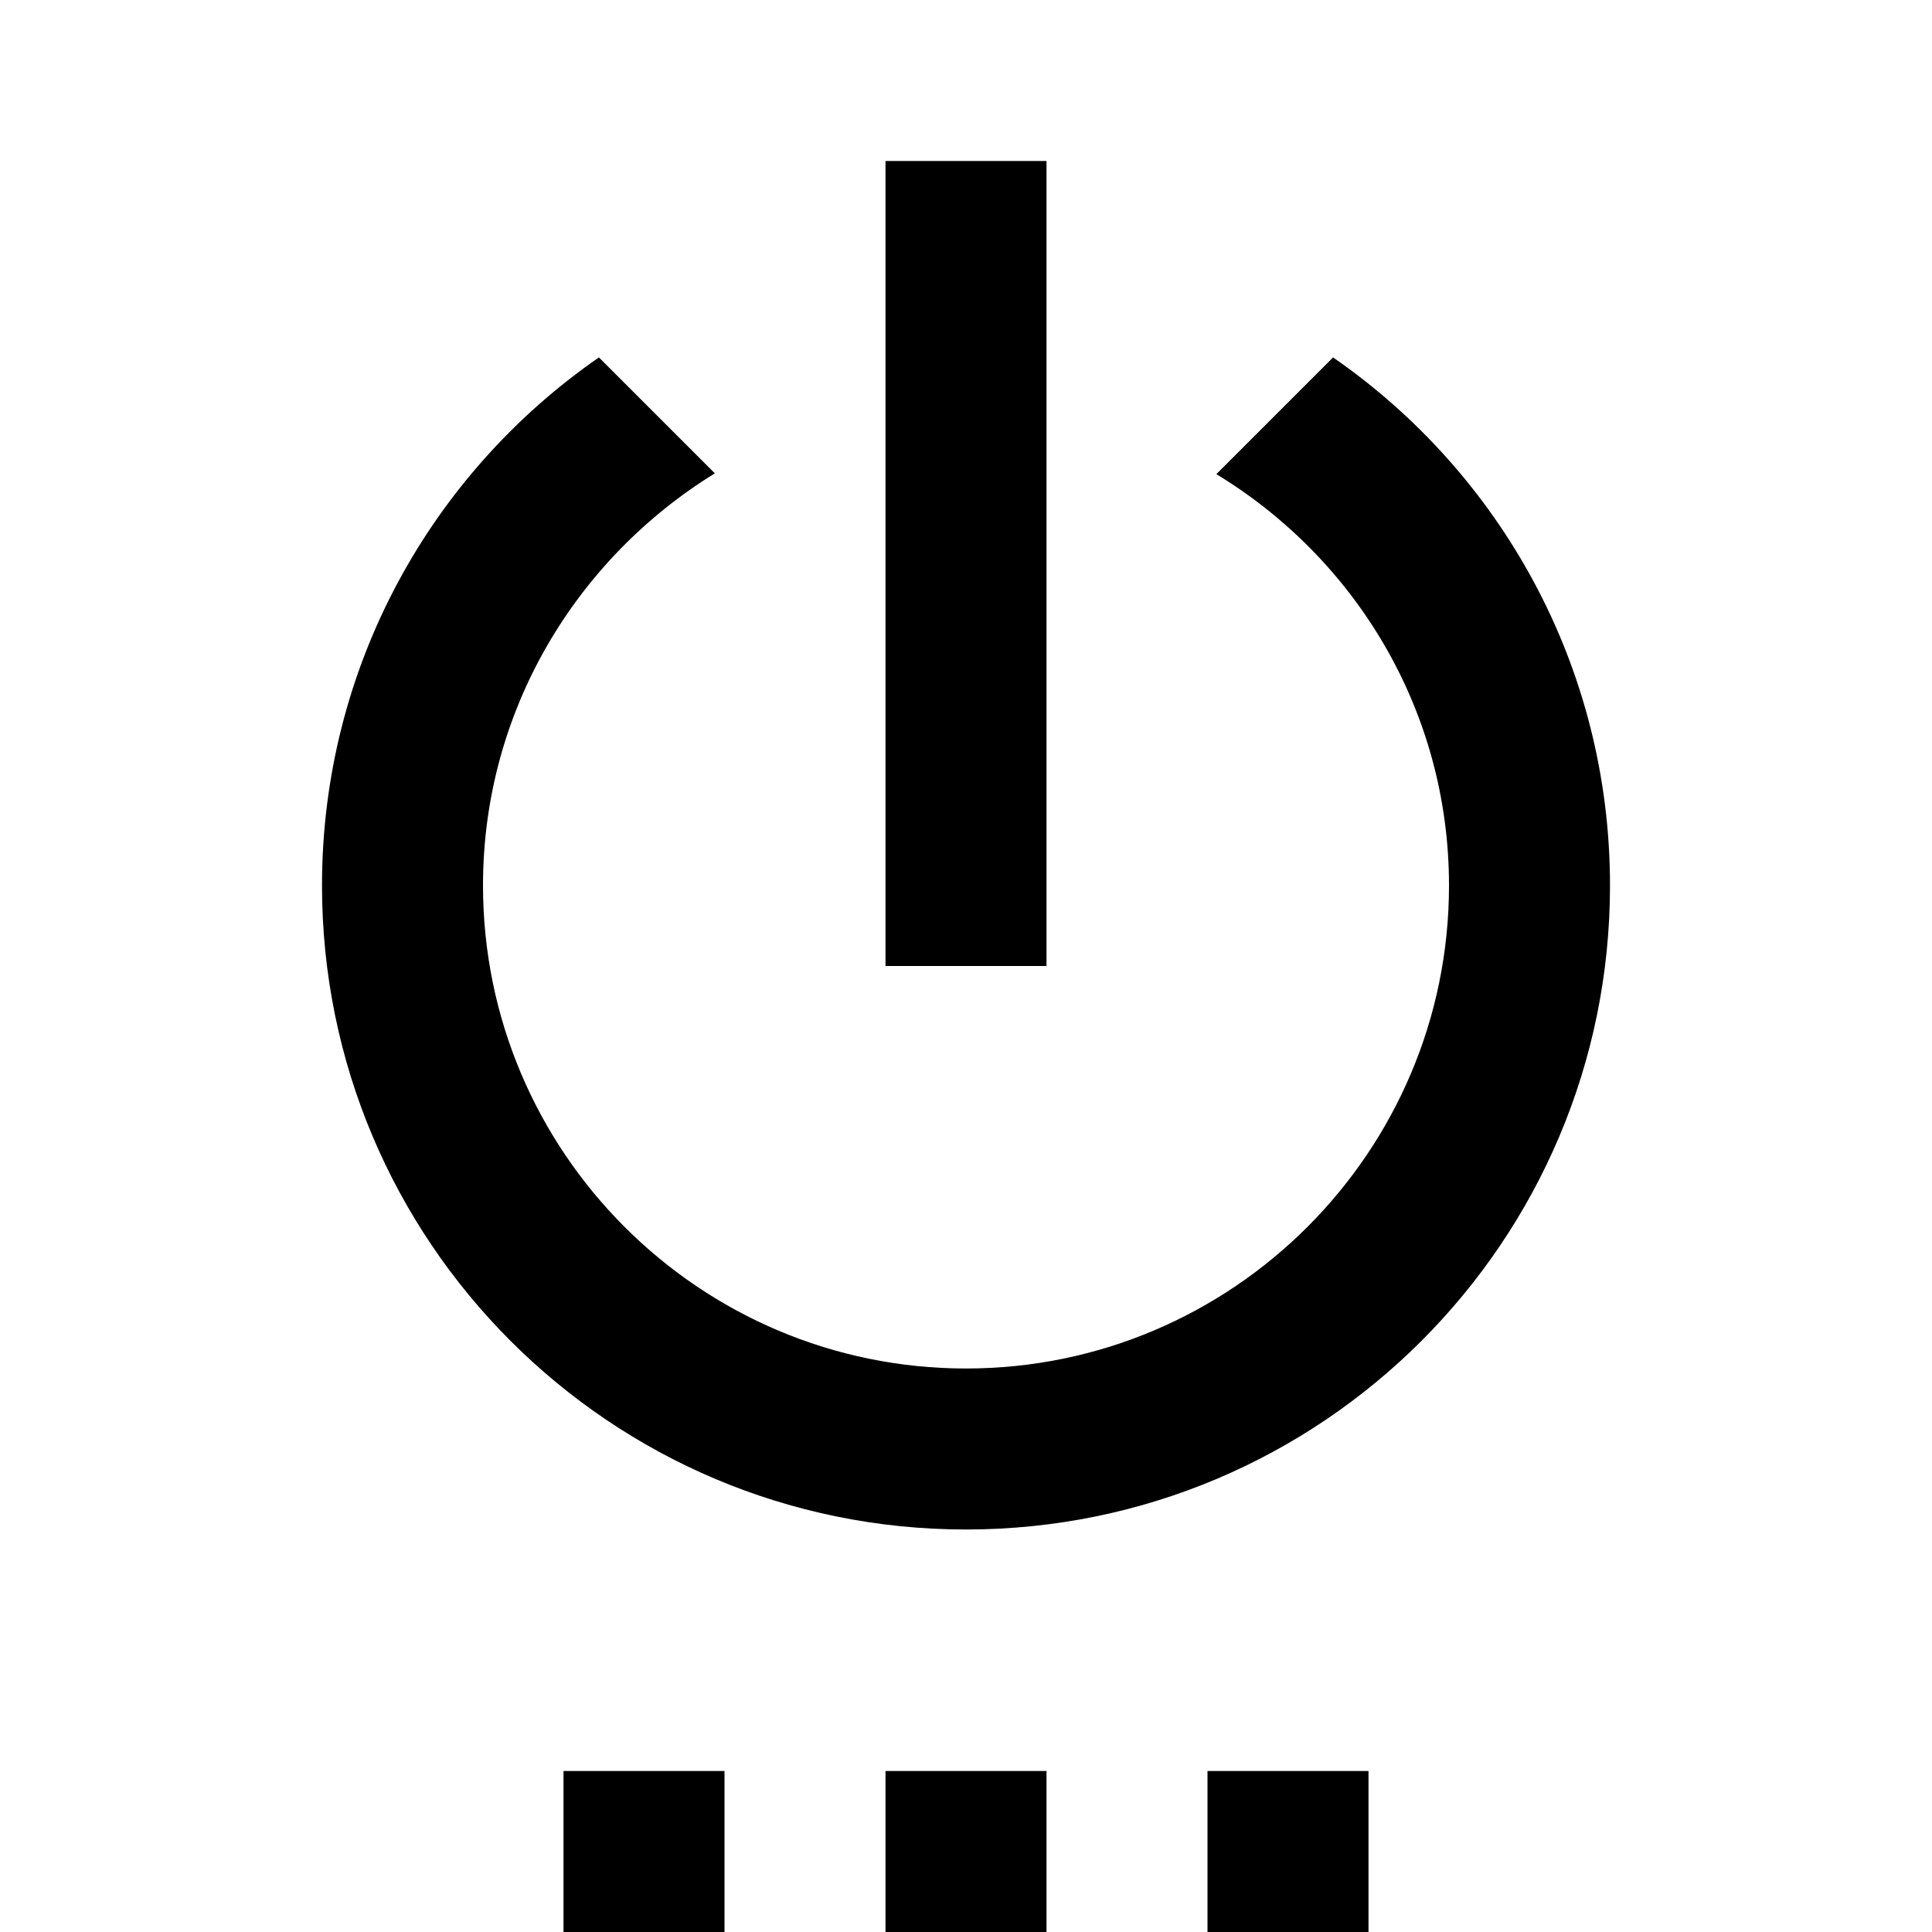
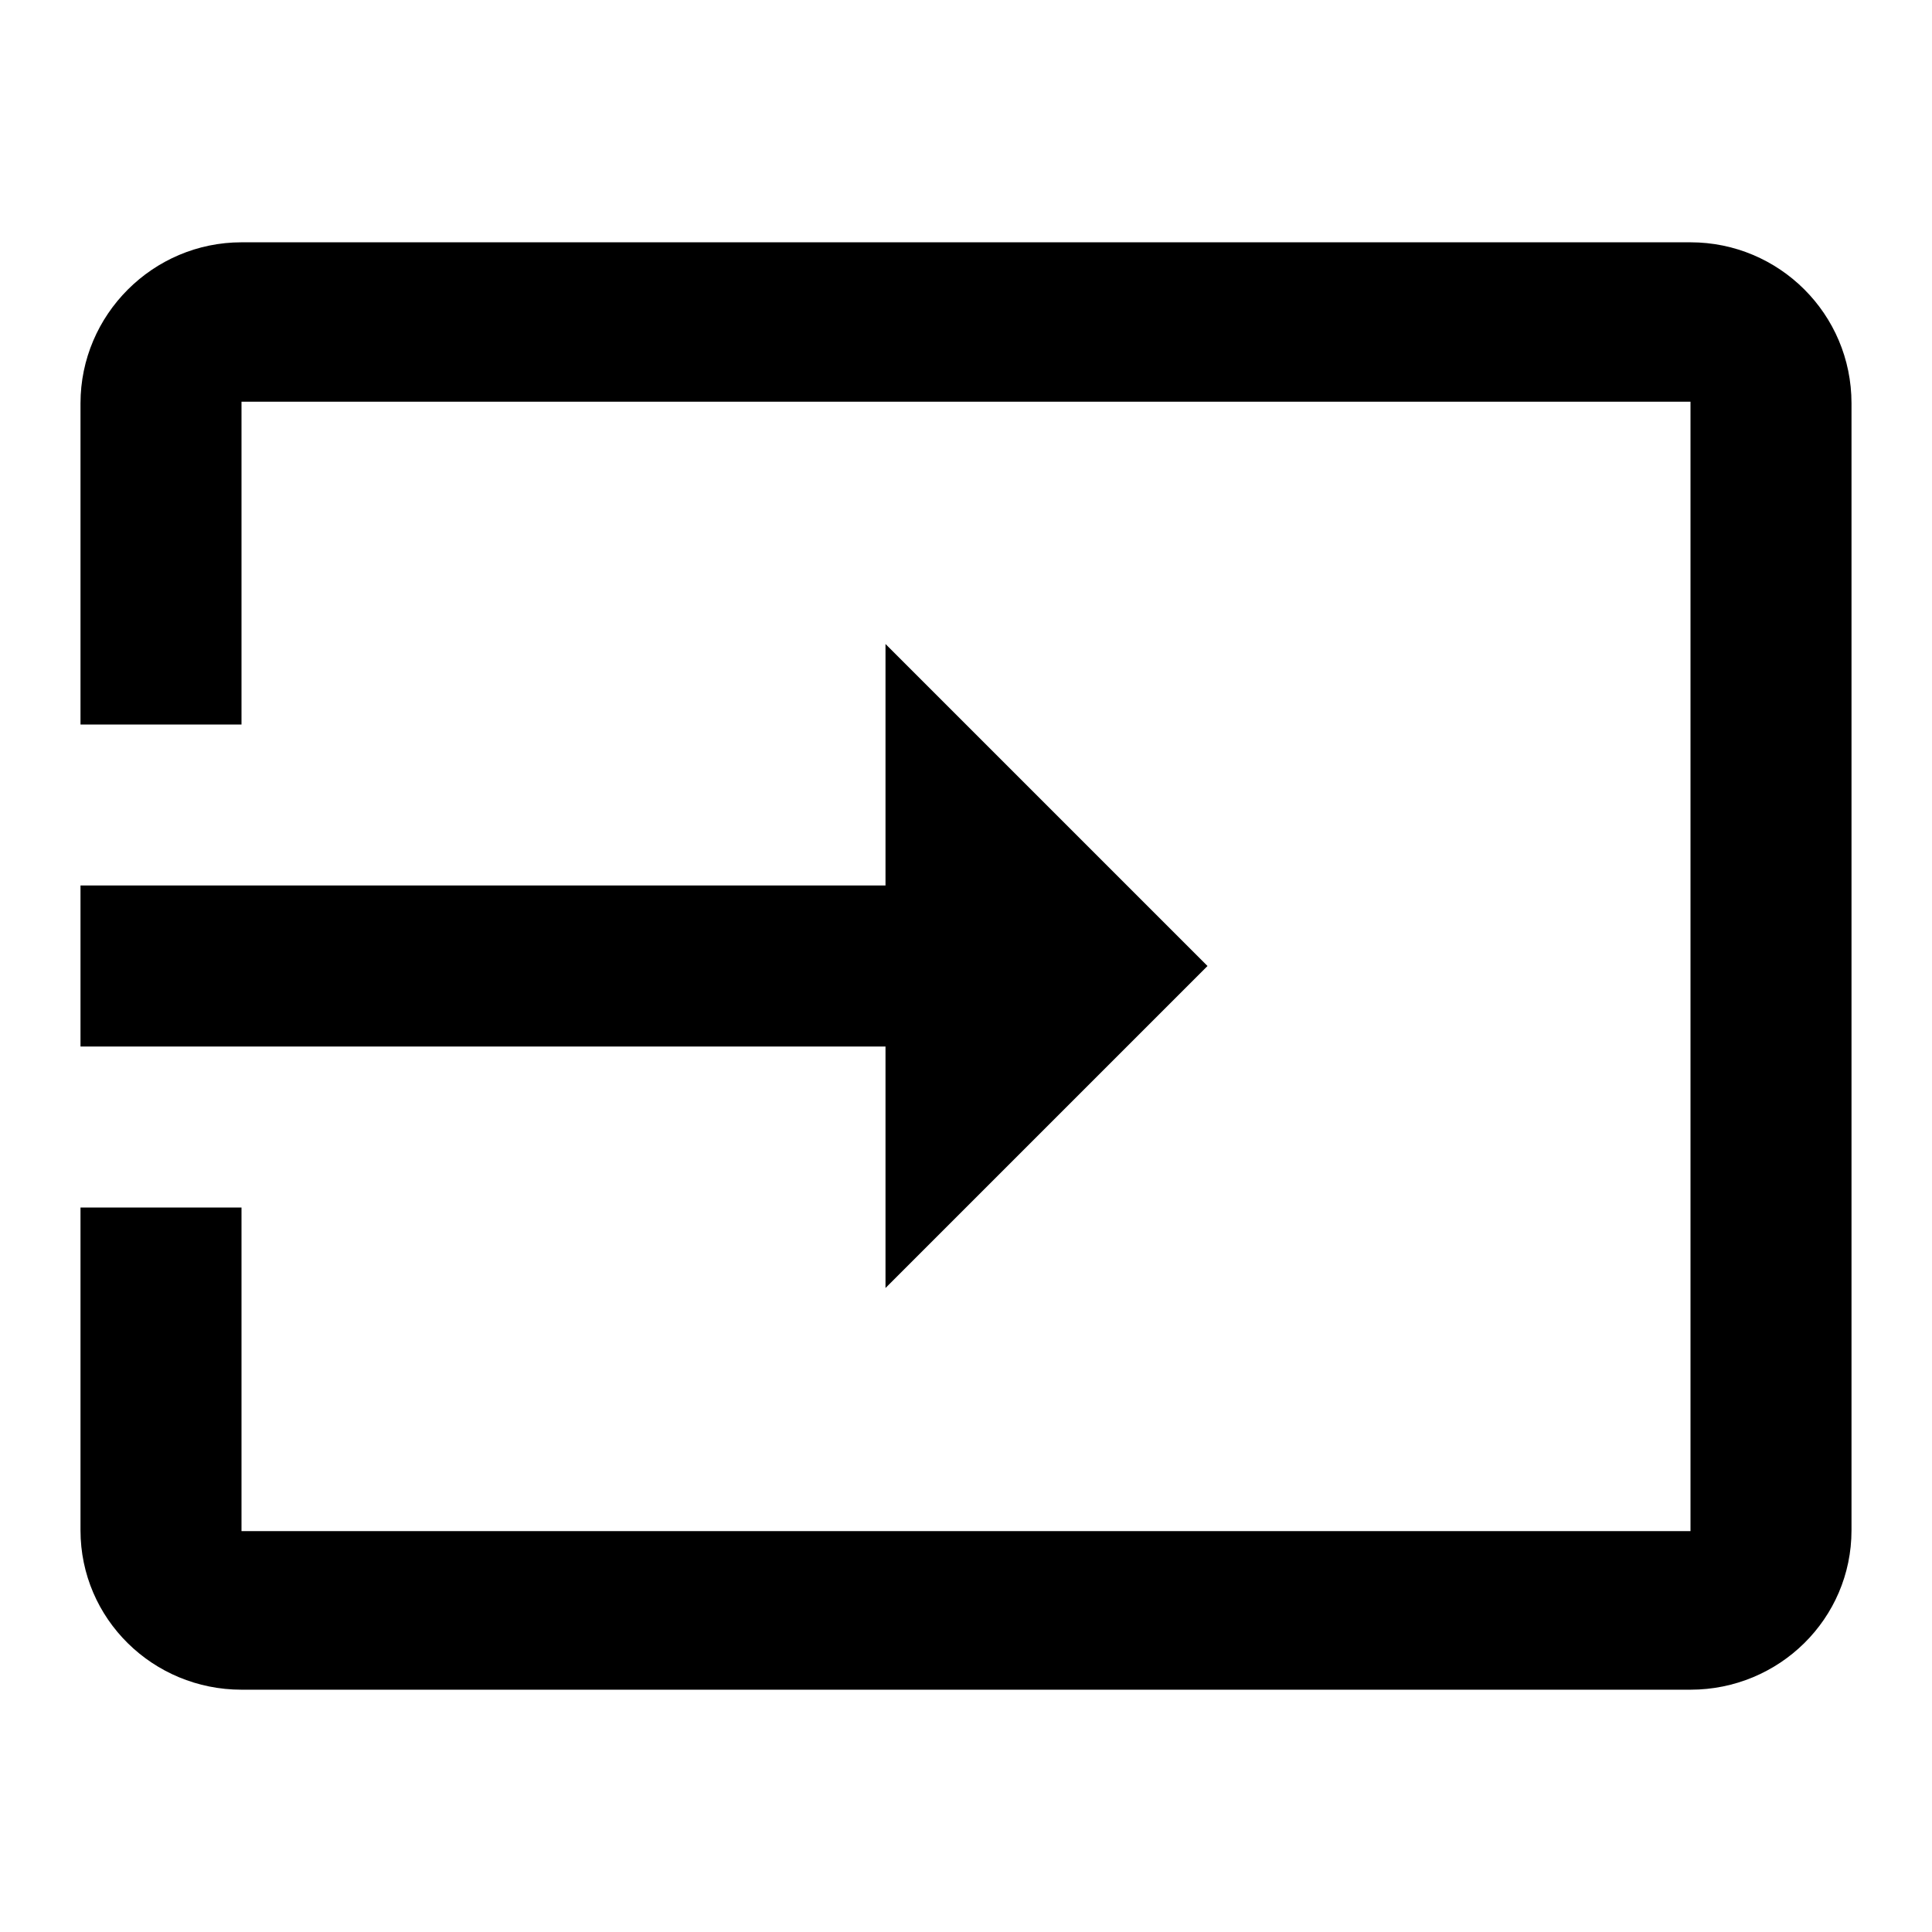
<svg xmlns="http://www.w3.org/2000/svg" height="100%" viewBox="0 0 24 24" width="100%" preserveAspectRatio="none">
-   <path d="M7 24h2v-2H7v2zm4 0h2v-2h-2v2zm2-22h-2v10h2V2zm3.56 2.44l-1.45 1.45C16.84 6.94 18 8.83 18 11c0 3.31-2.69 6-6 6s-6-2.69-6-6c0-2.17 1.16-4.06 2.88-5.12L7.44 4.44C5.36 5.88 4 8.28 4 11c0 4.42 3.58 8 8 8s8-3.58 8-8c0-2.72-1.36-5.12-3.44-6.56zM15 24h2v-2h-2v2z" />
+   <path d="M21 3.01H3c-1.1 0-2 .9-2 2V9h2V4.99h18v14.03H3V15H1v4.01c0 1.1.9 1.98 2 1.98h18c1.1 0 2-.88 2-1.98v-14c0-1.11-.9-2-2-2zM11 16l4-4-4-4v3H1v2h10v3z" />
</svg>
